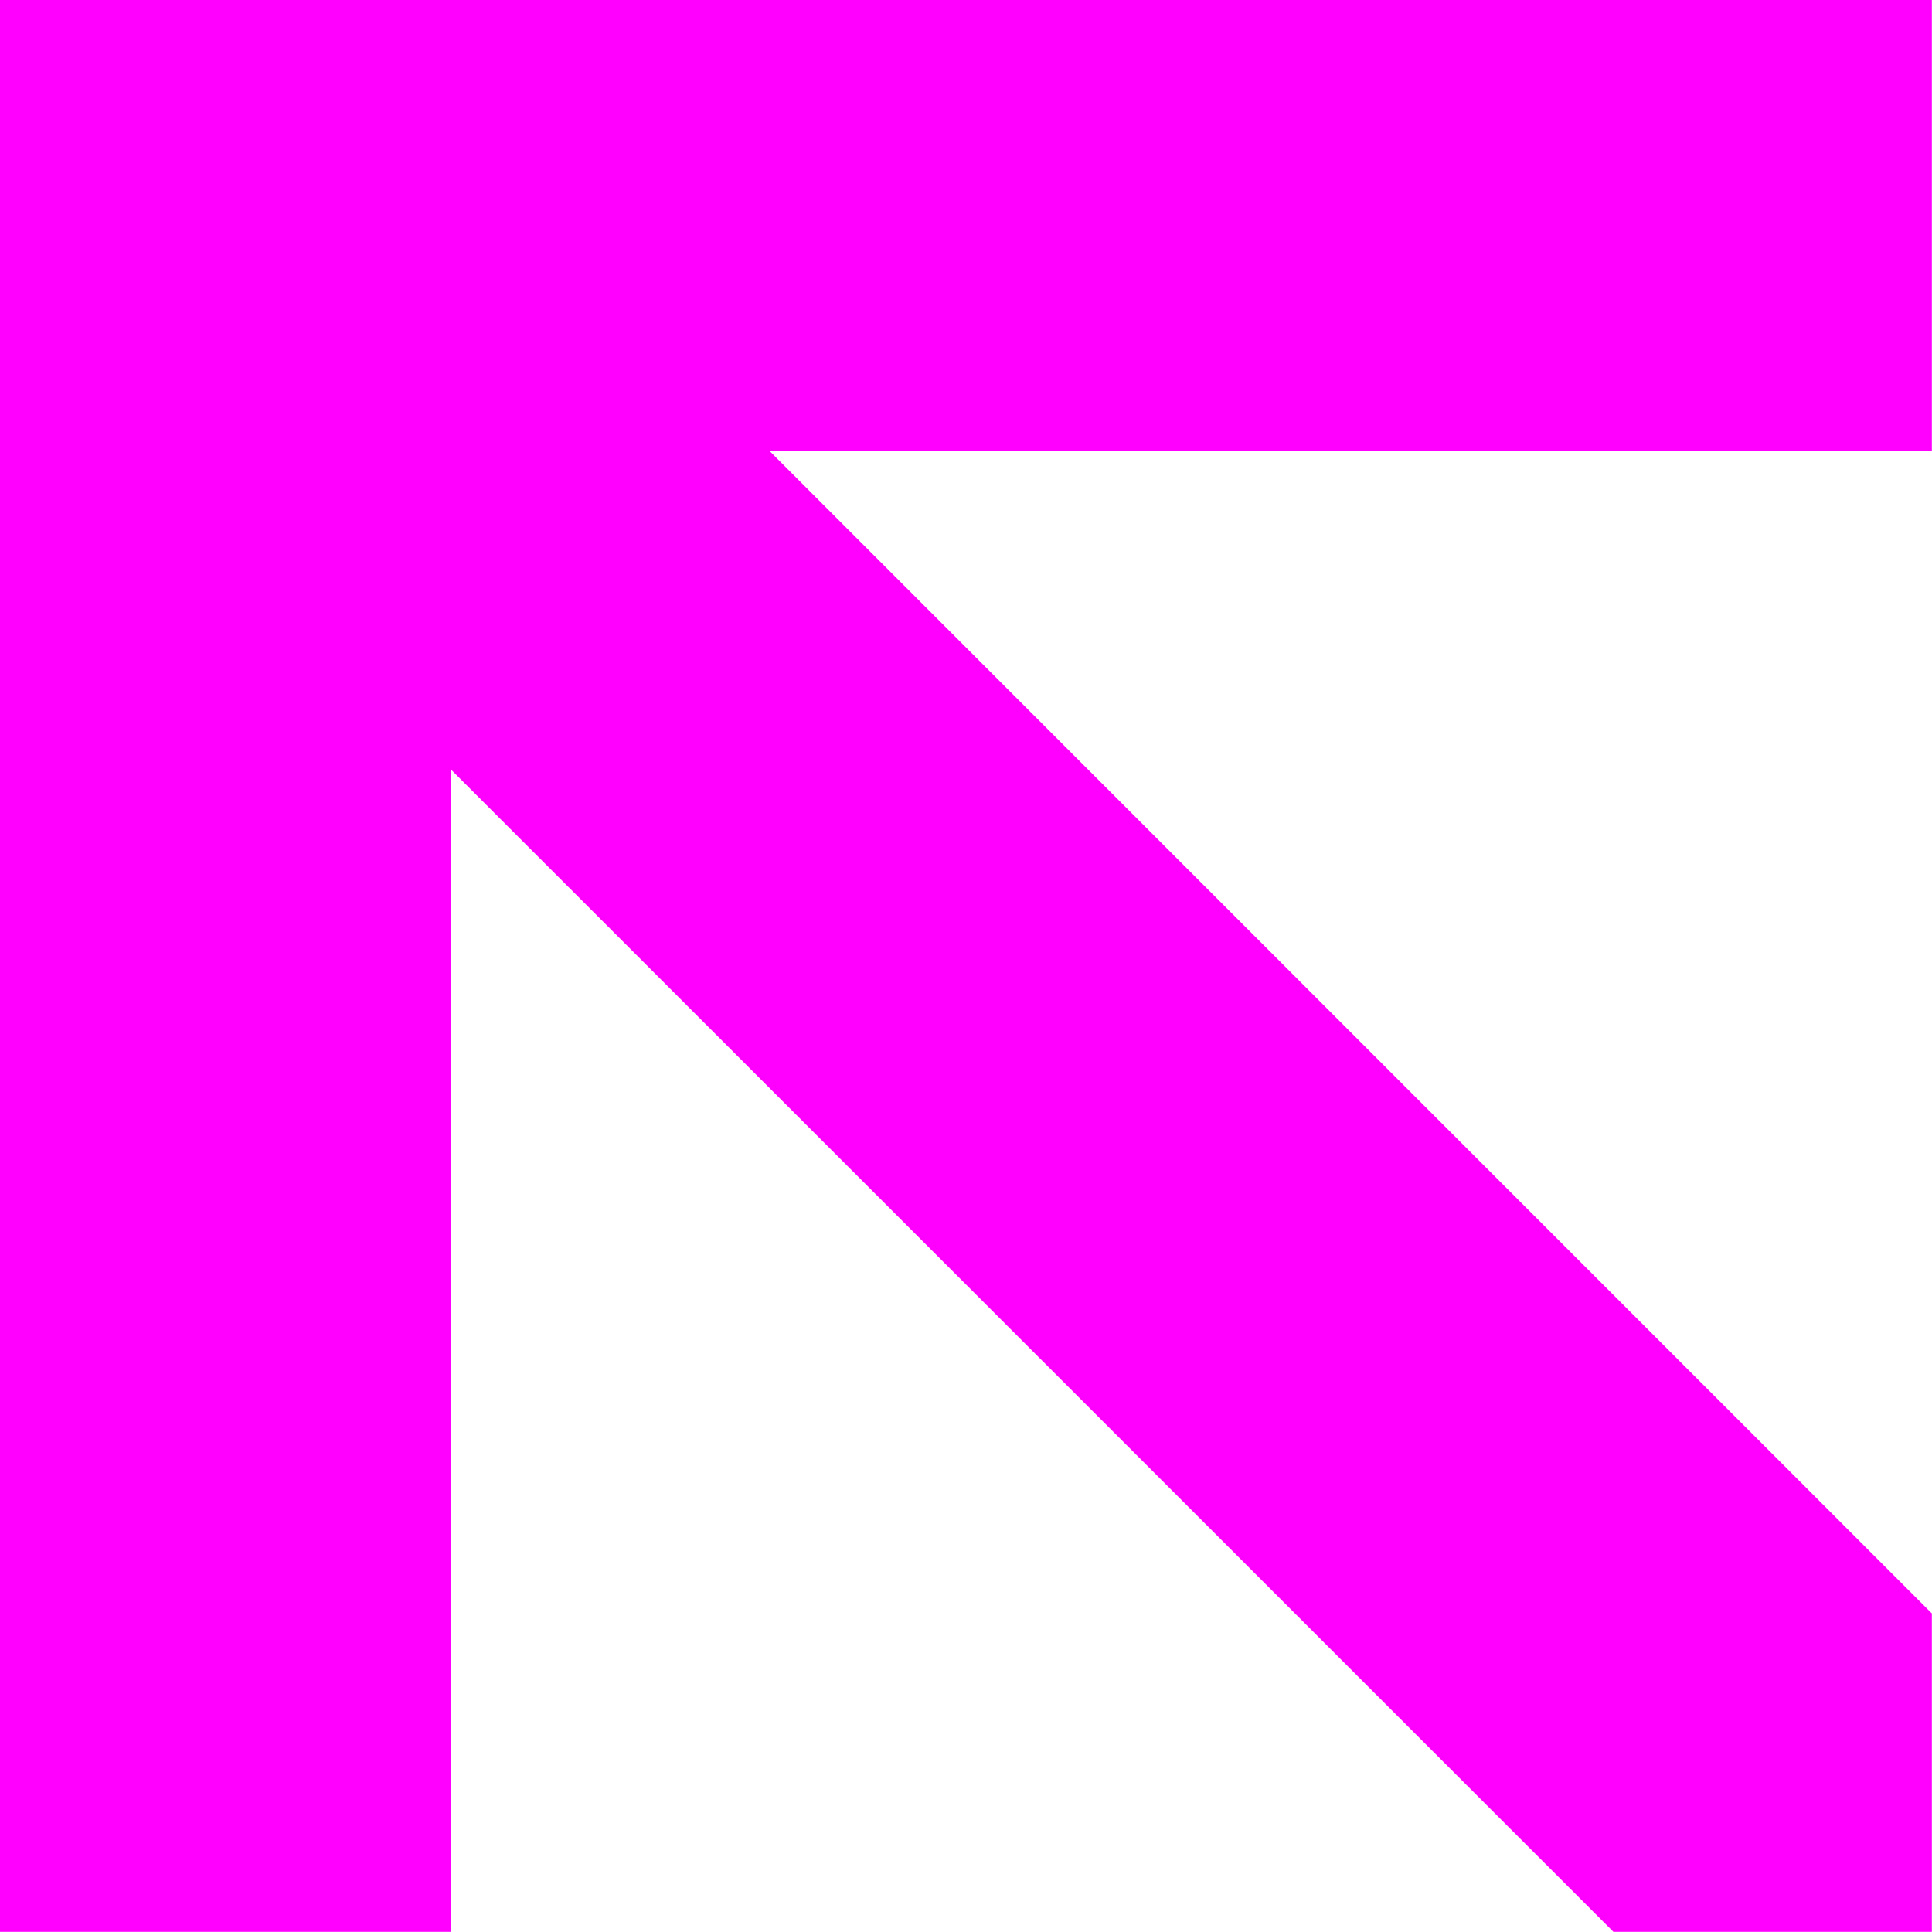
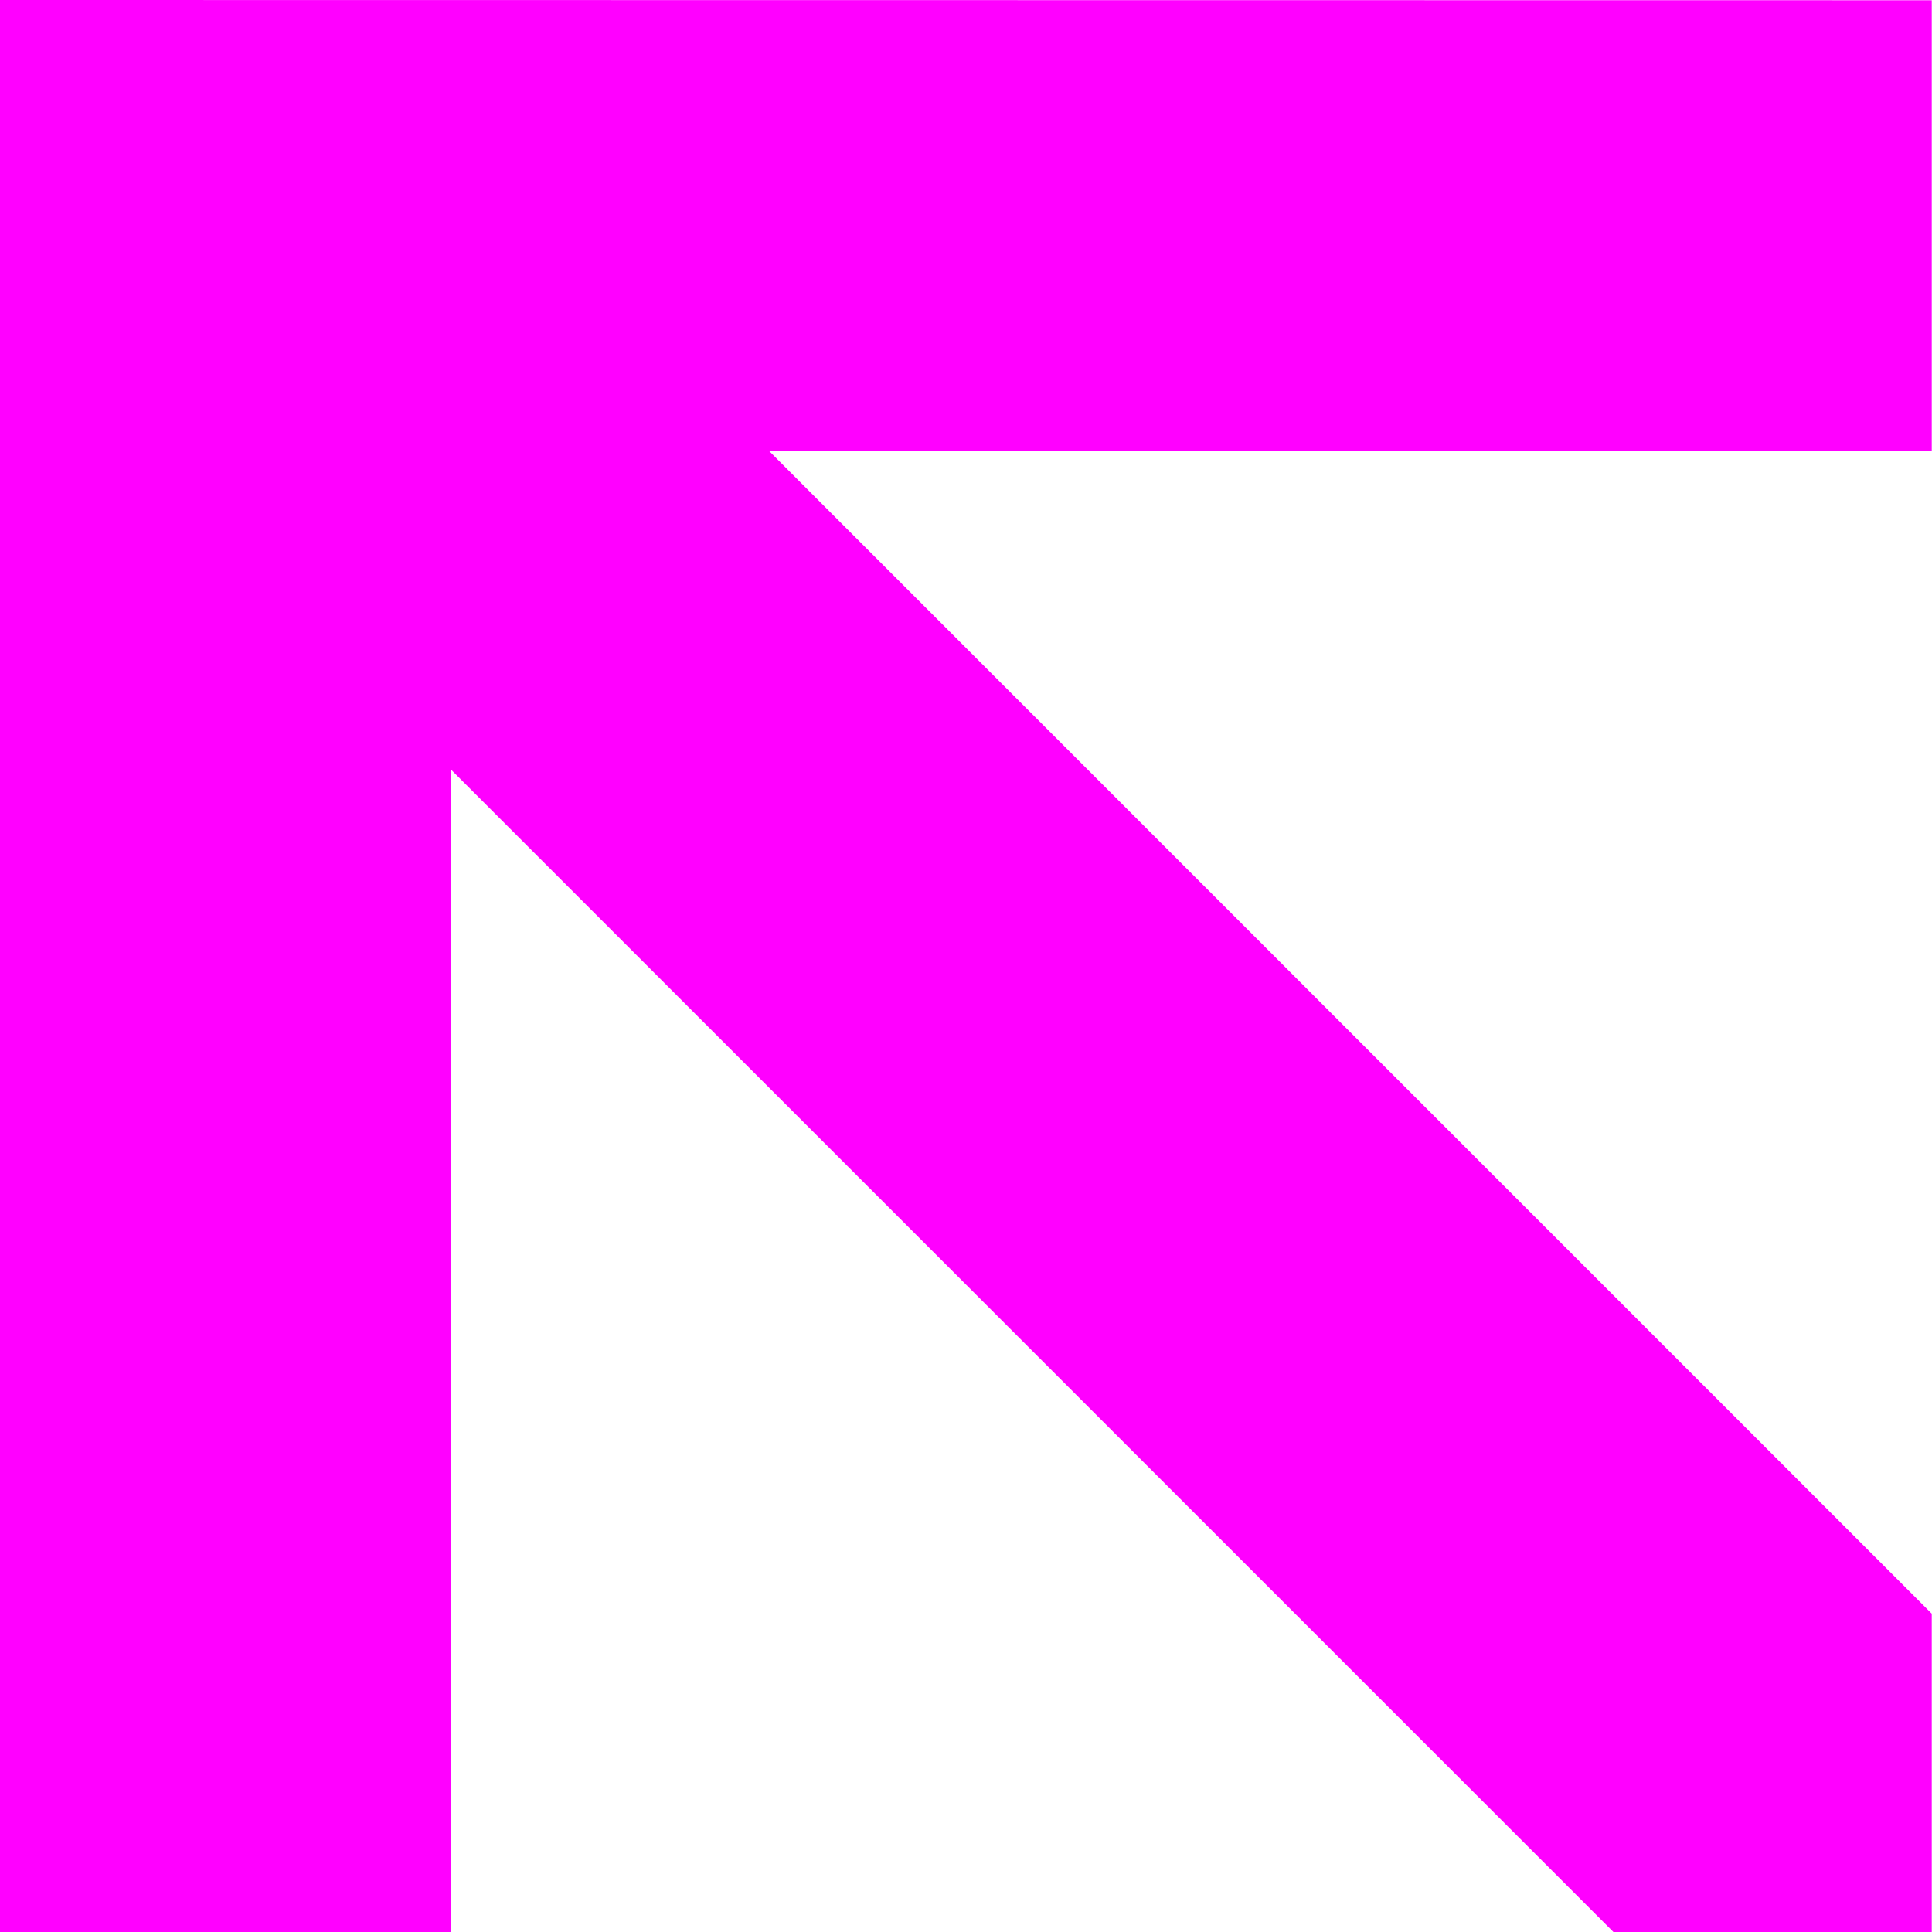
<svg xmlns="http://www.w3.org/2000/svg" width="30" height="30" version="1.1" viewBox="0 0 7.938 7.938">
-   <path transform="scale(.26458)" d="m0 0v30h6.998v-18.055l18.057 18.055h4.945v-4.945l-18.055-18.057h18.055v-6.998z" fill="#f0f" />
+   <path d="m0 0v7.938h1.852v-4.777l4.777 4.777h1.308v-1.308l-4.777-4.777h4.777v-1.852z" fill="#f0f" />
</svg>
